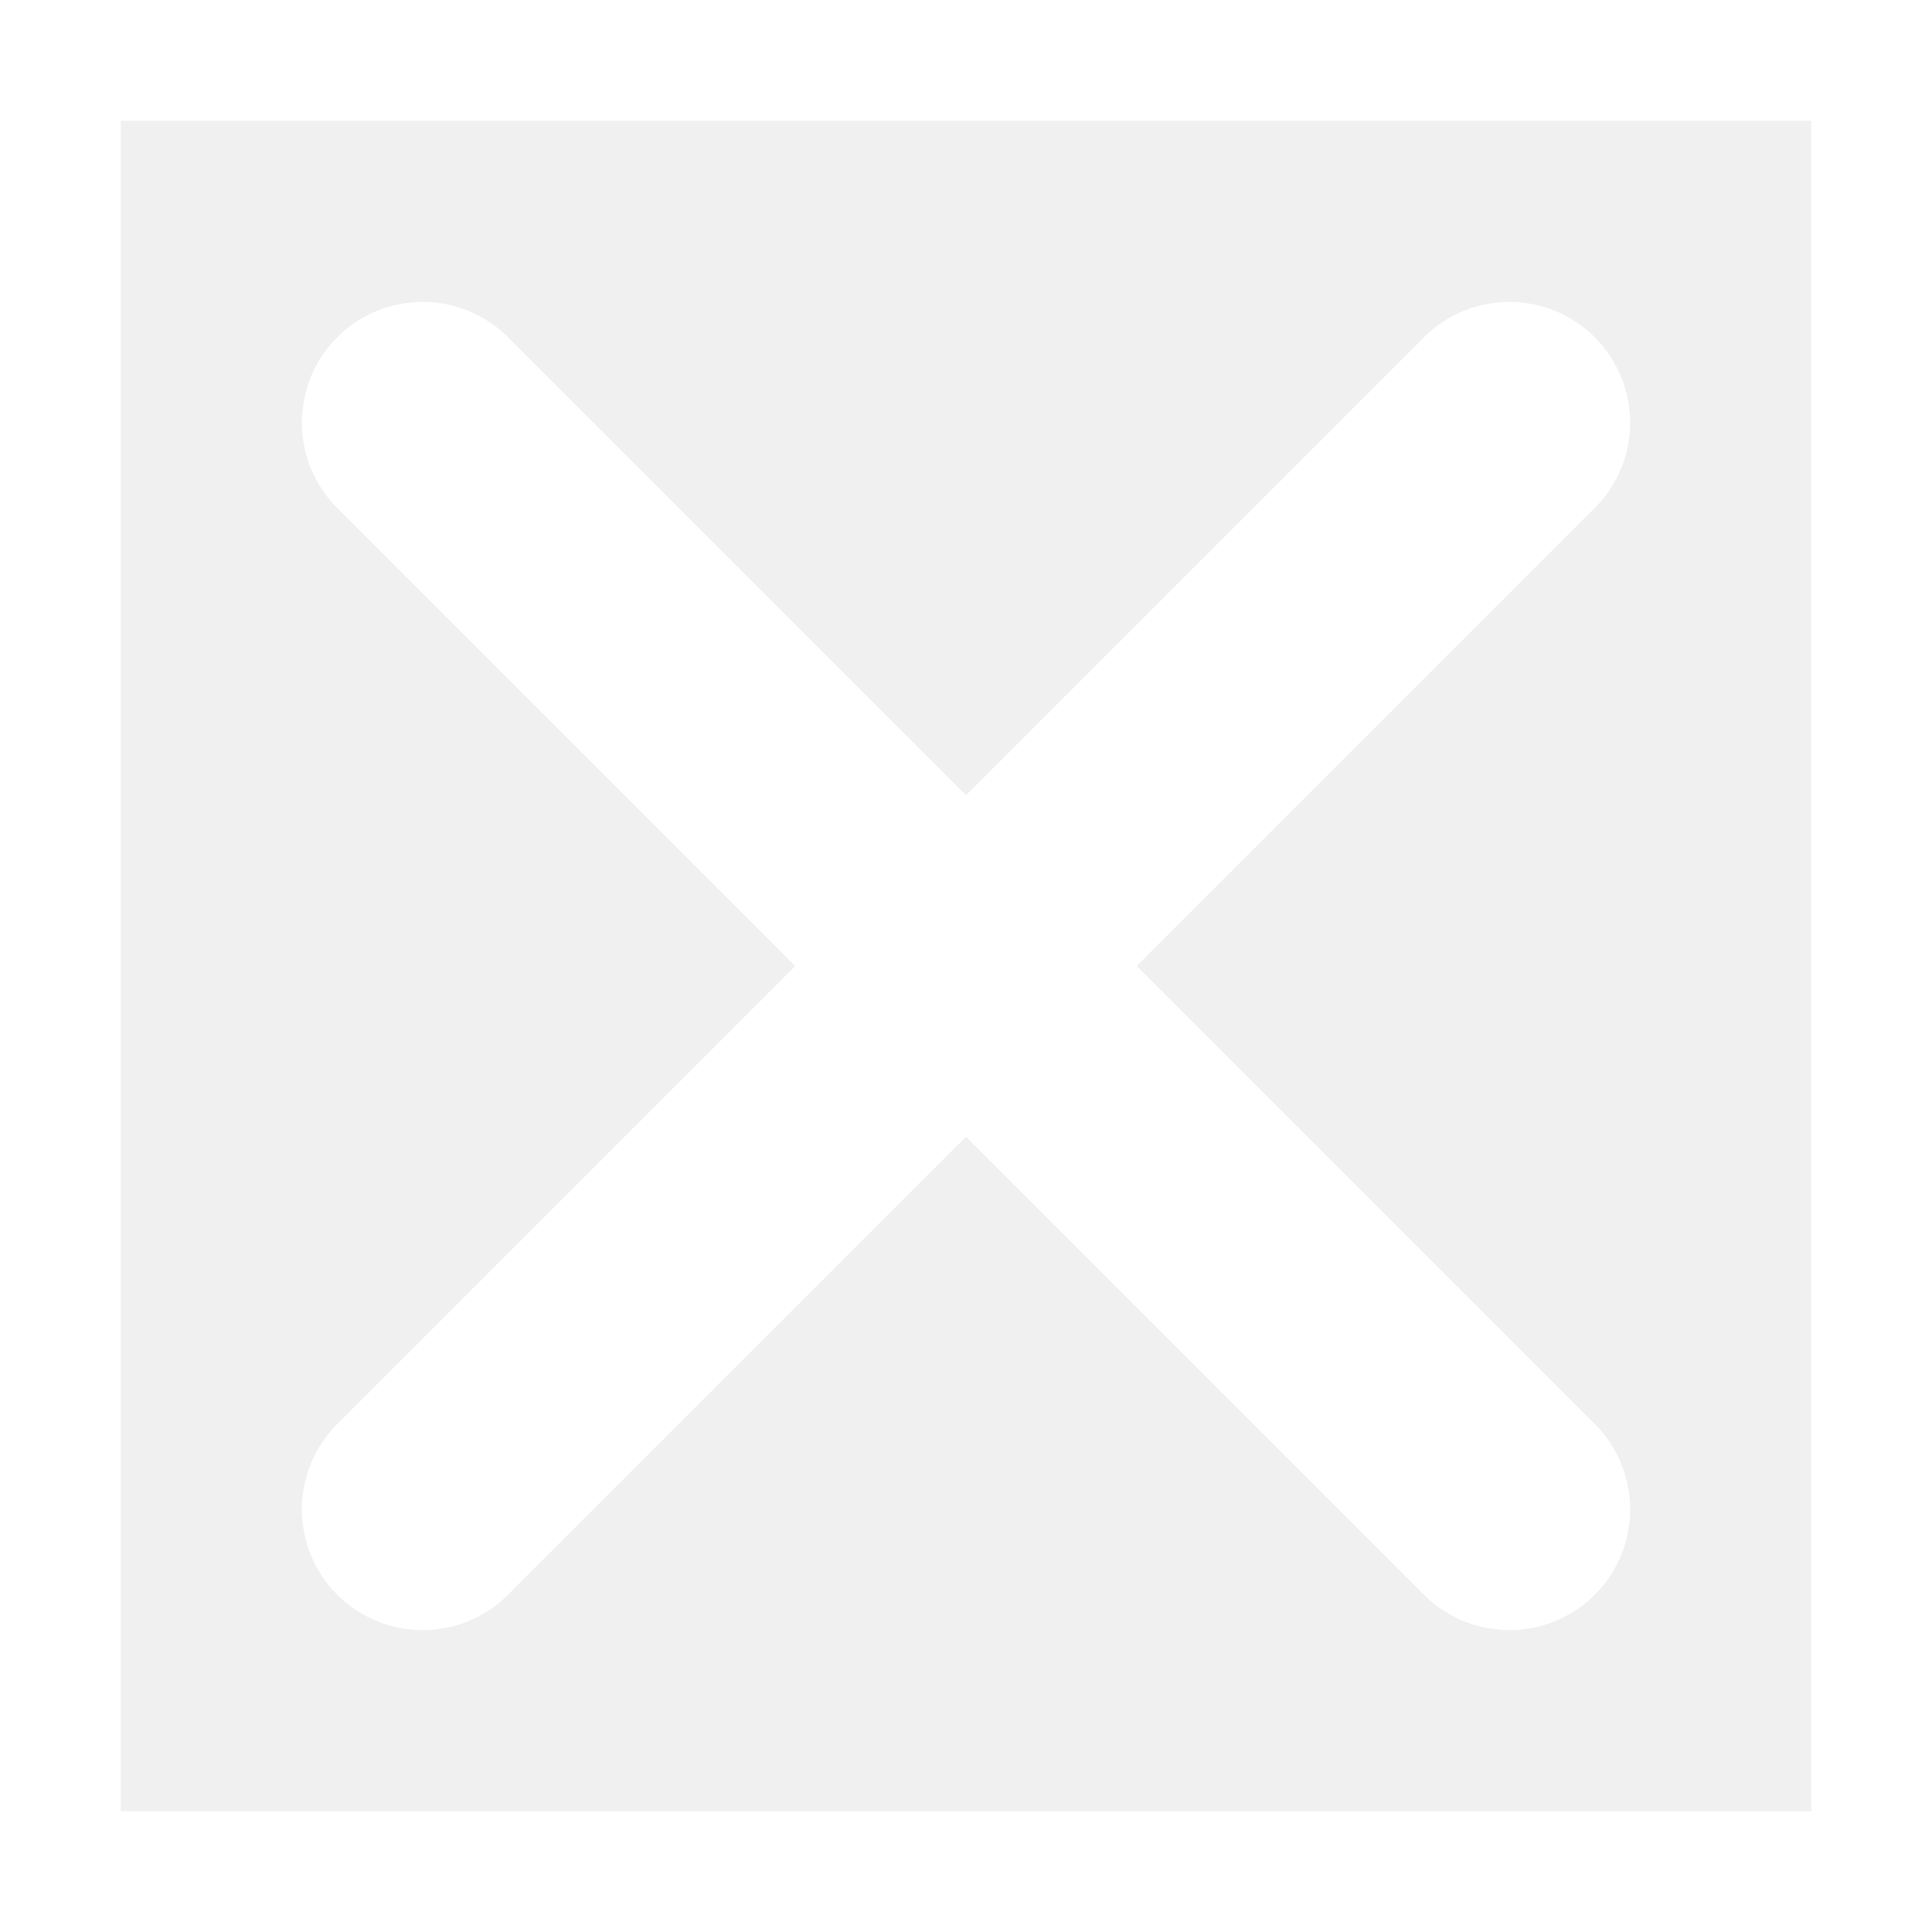
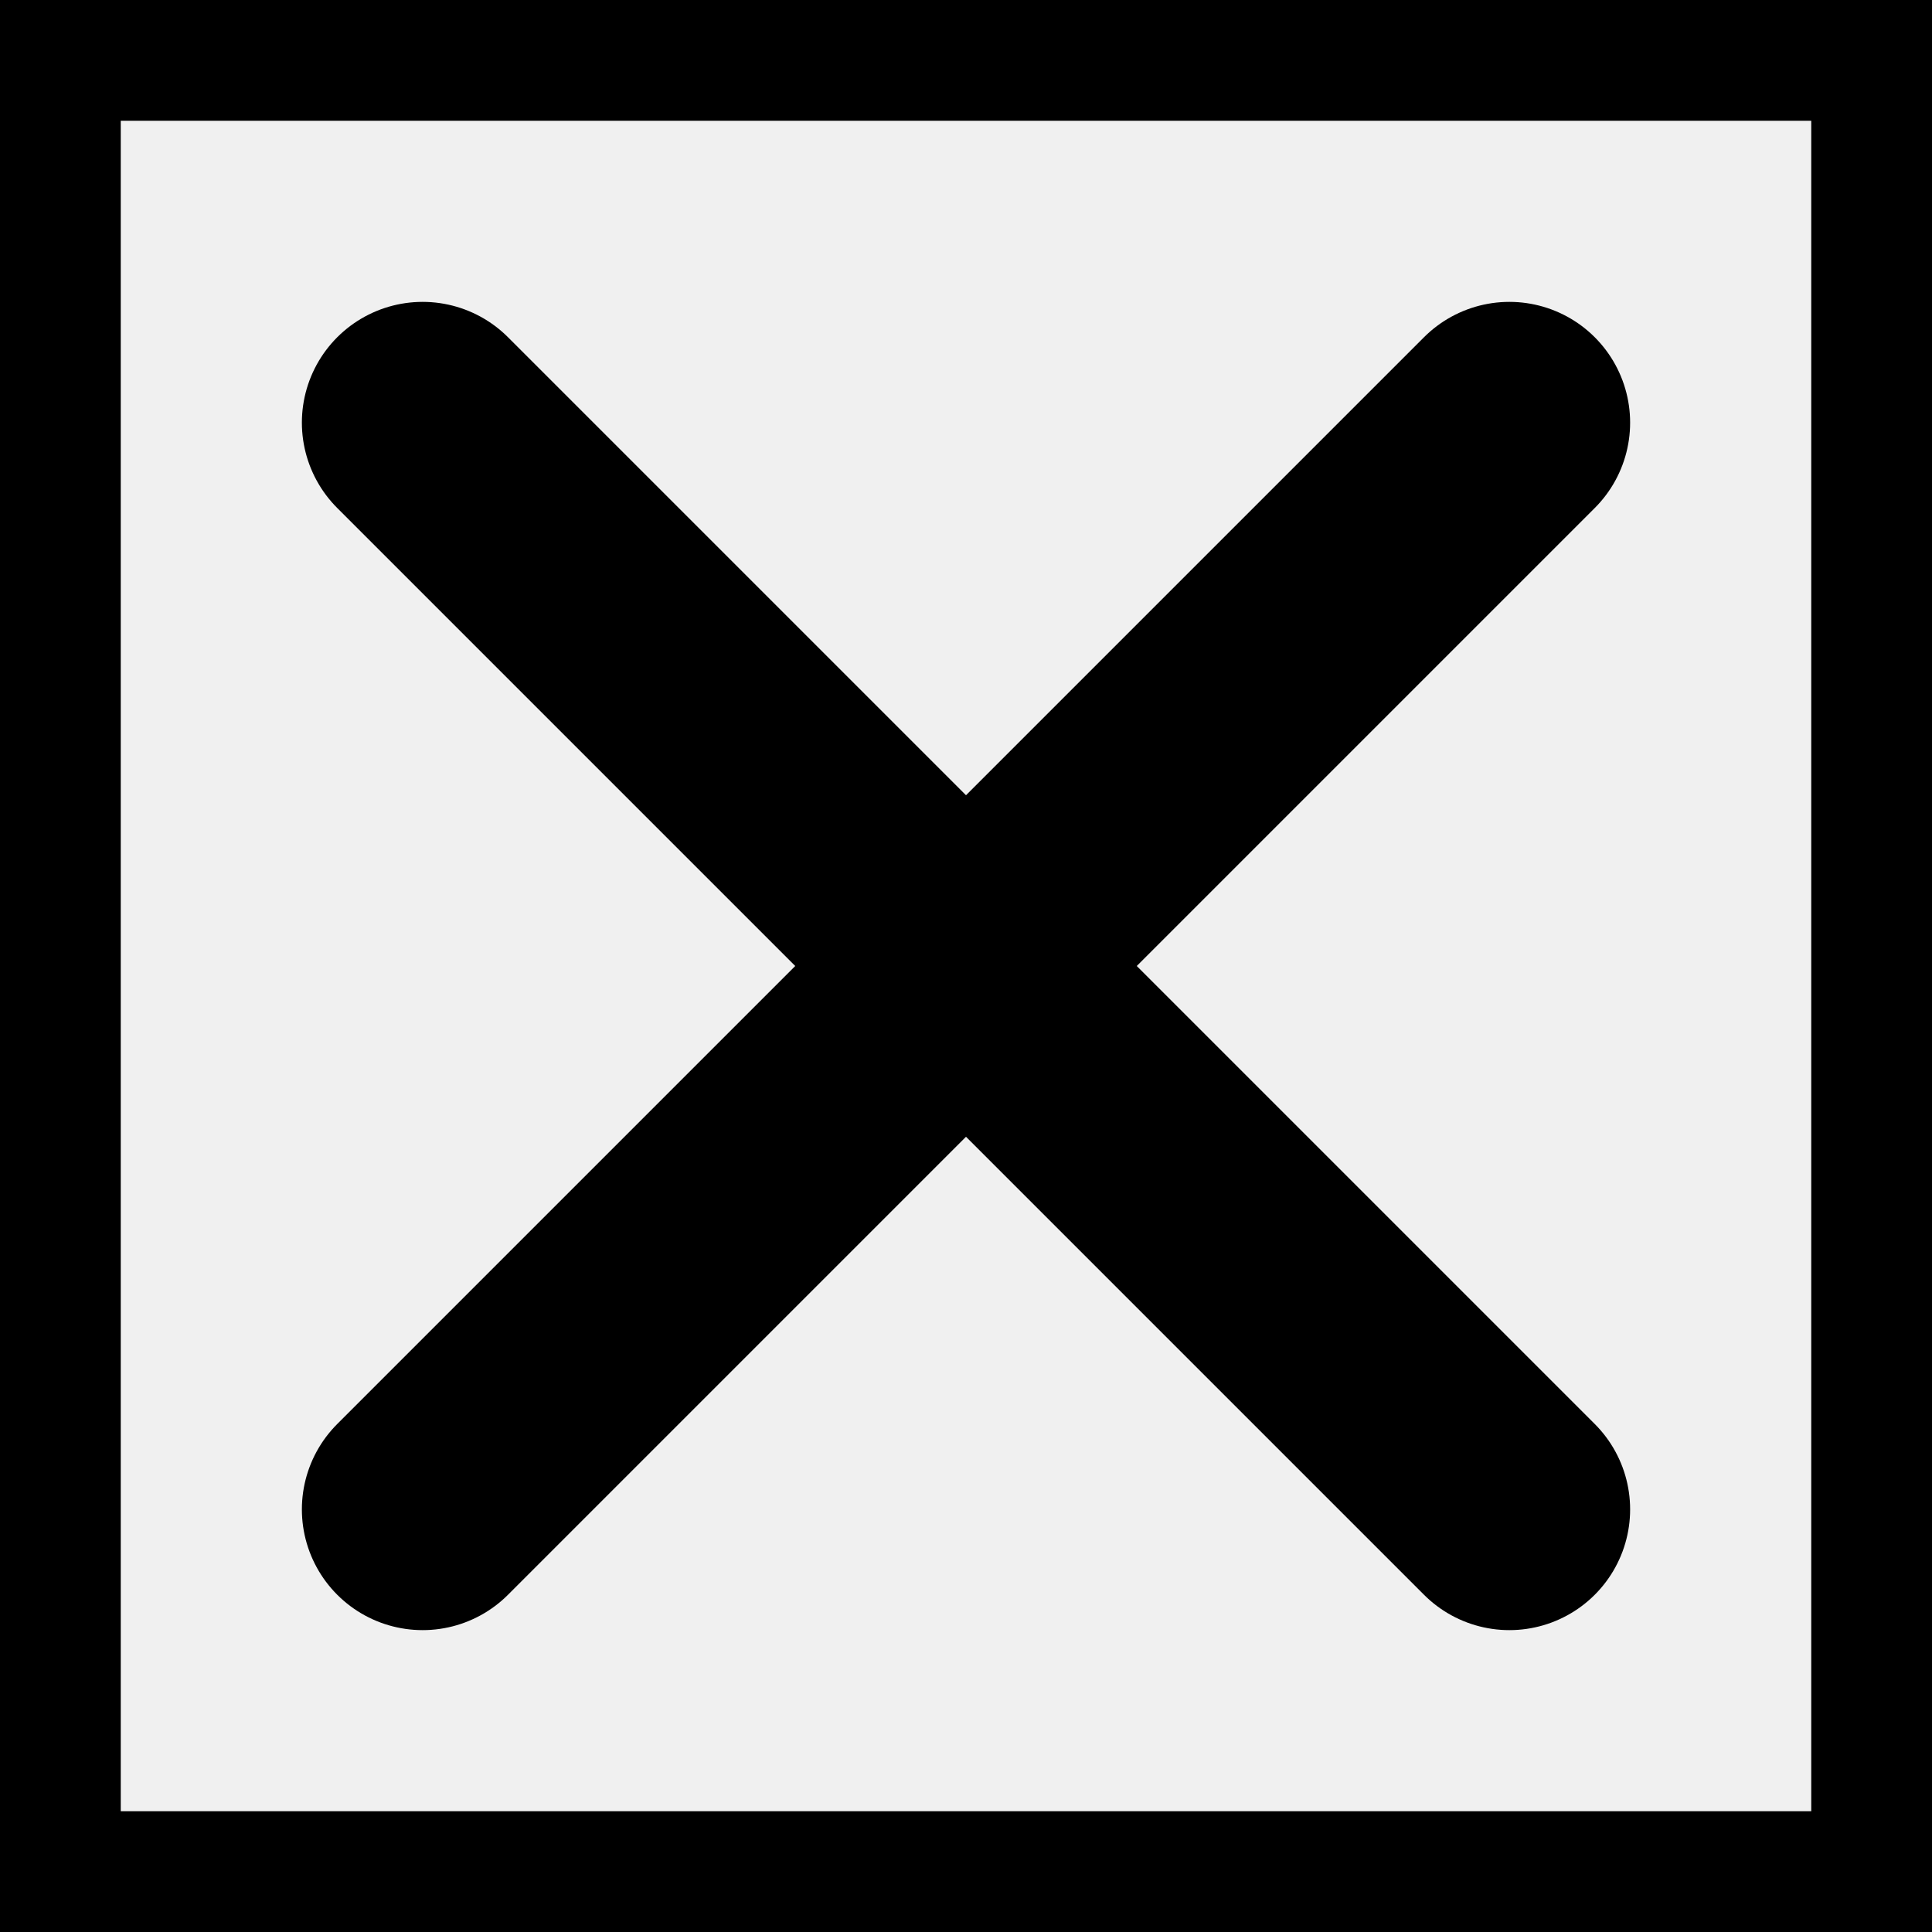
<svg xmlns="http://www.w3.org/2000/svg" width="100%" height="100%" viewBox="0 0 16 16" version="1.1">
-   <g style="stroke-width:2;stroke-linecap:round;stroke:#fff;">
+   <g style="stroke-width:2;stroke-linecap:round;stroke:#000;">
    <rect x="0.5" y="0.5" width="15" height="15" style="stroke-width:1;fill:none;" />
    <path d="M3.5 3.5L12.5 12.5" />
    <path d="M3.5 12.5L12.5 3.5" />
  </g>
</svg>
